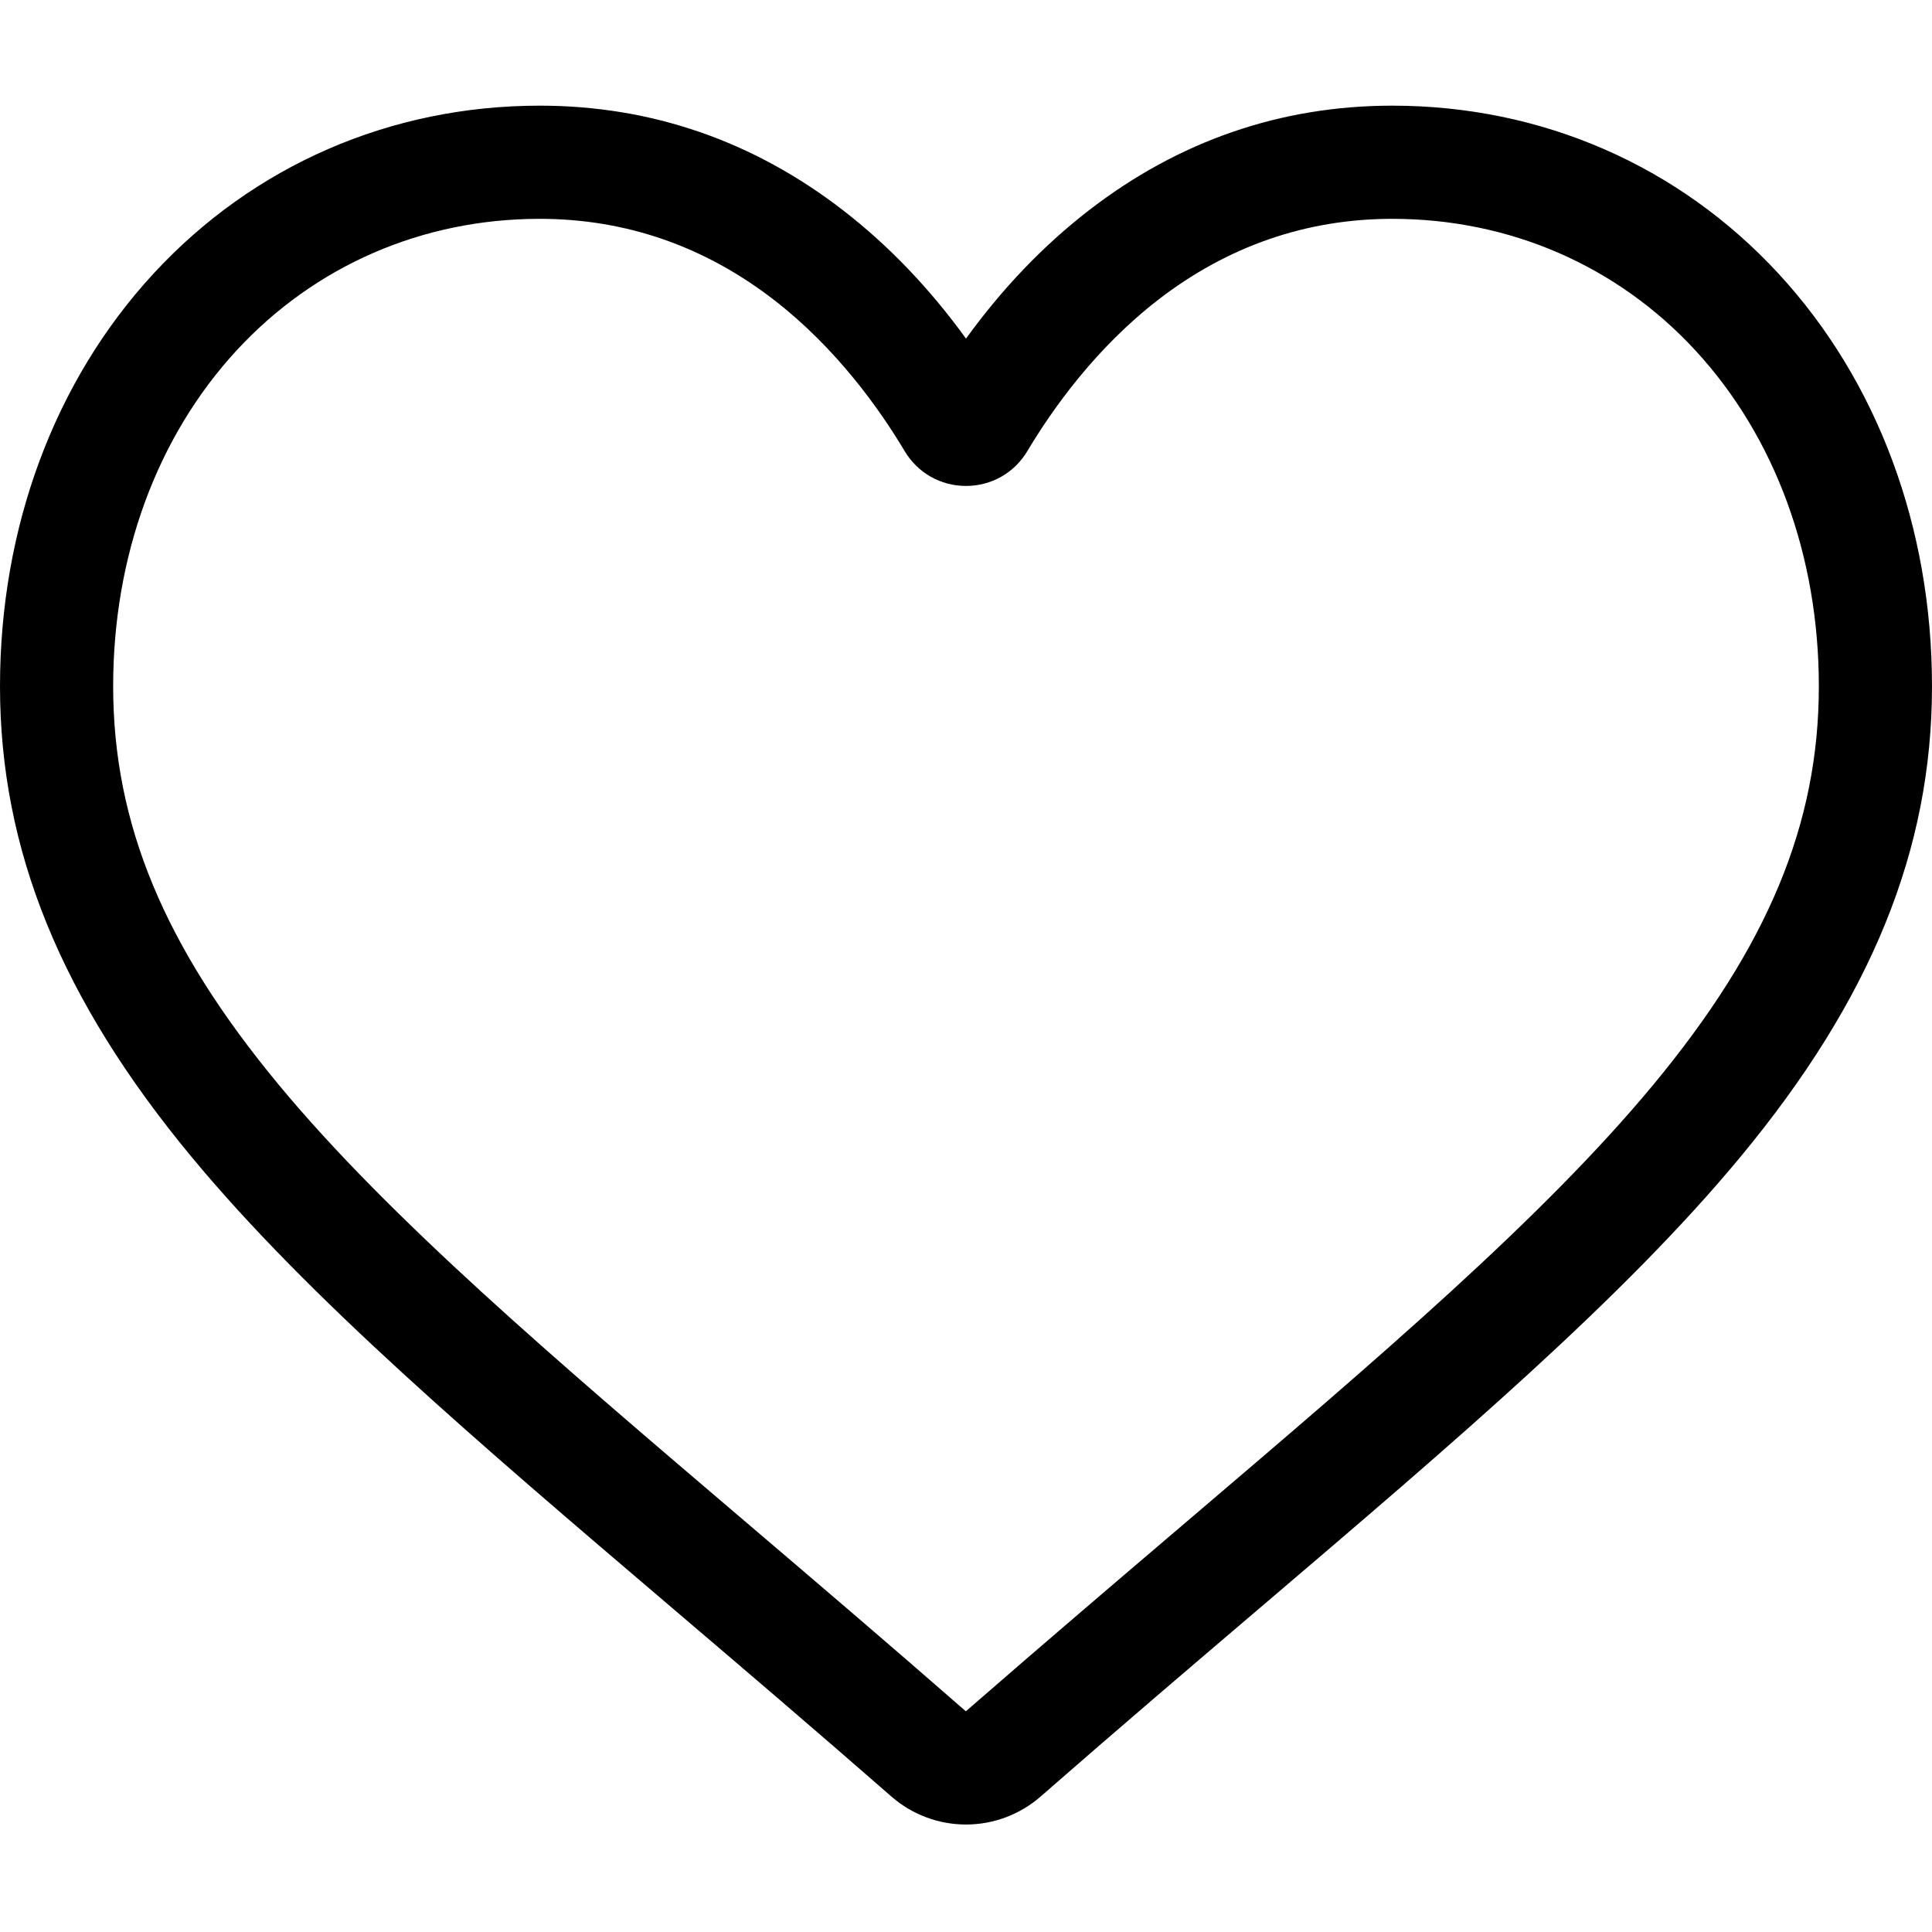
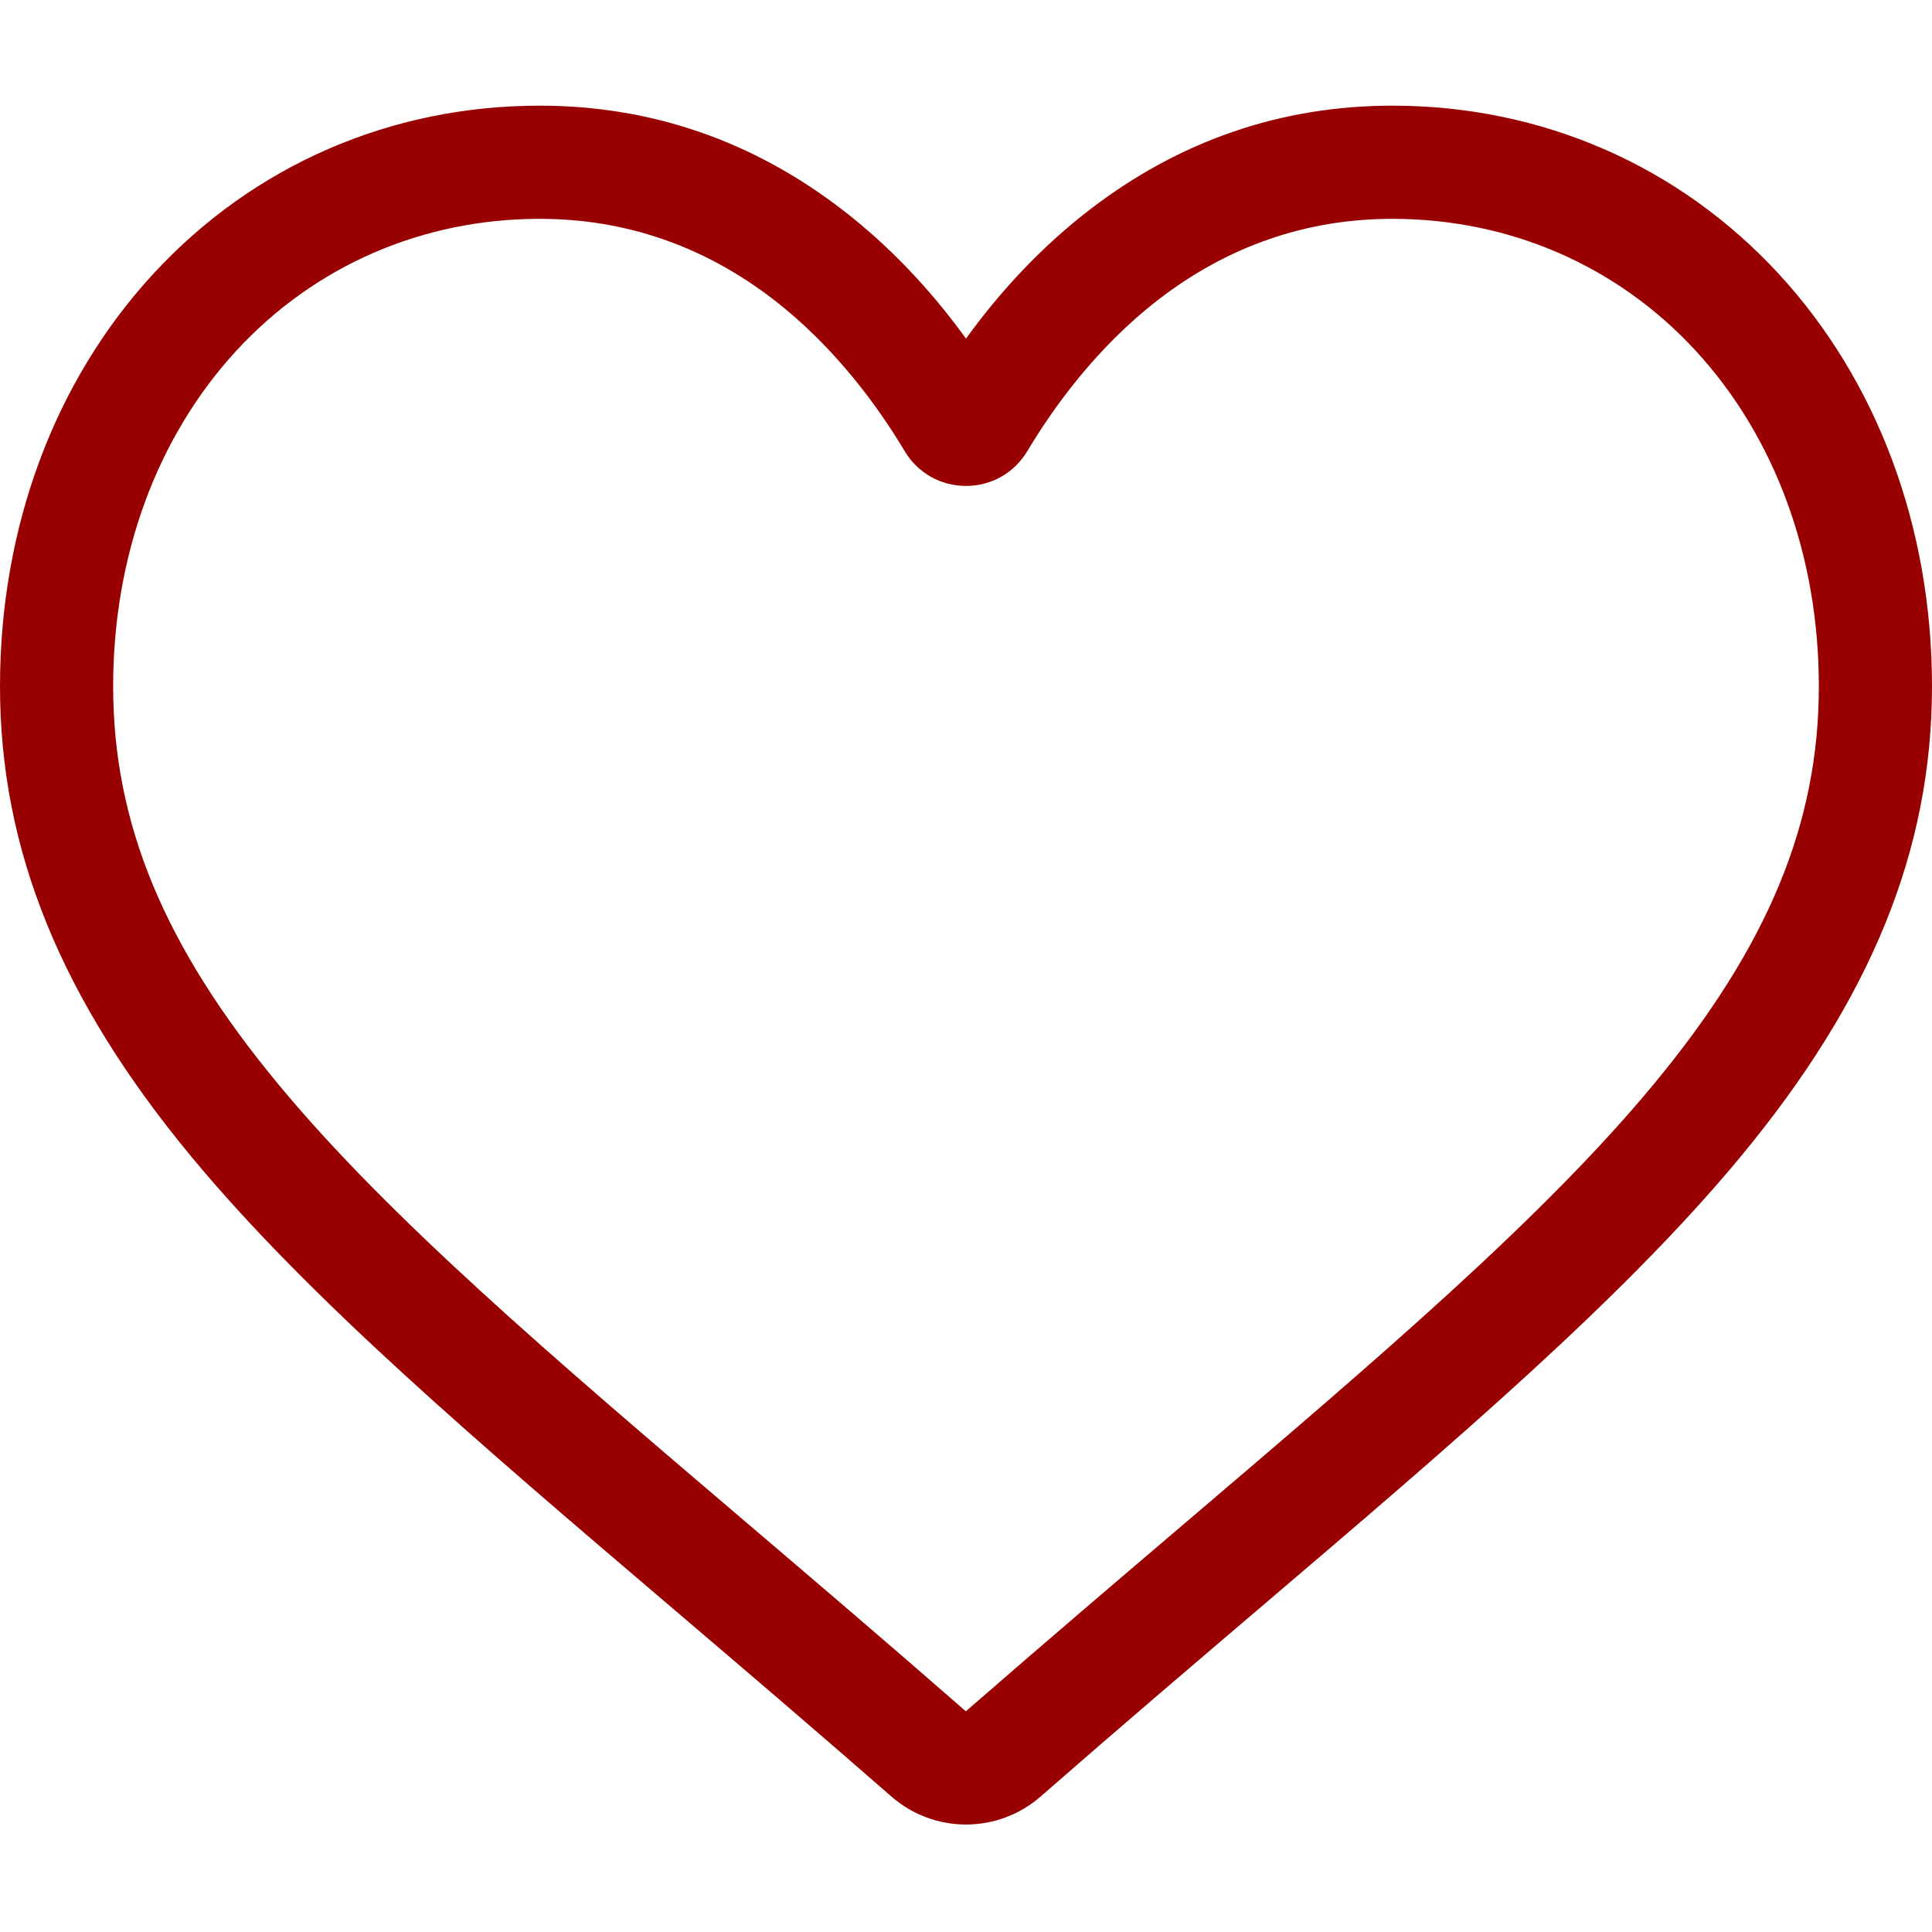
<svg xmlns="http://www.w3.org/2000/svg" viewBox="0 -28 512.001 512">
-   <path d="m256 455.516c-7.289 0-14.316-2.641-19.793-7.438-20.684-18.086-40.625-35.082-58.219-50.074l-.09-.078c-51.582-43.957-96.125-81.918-127.117-119.312-34.645-41.805-50.781-81.441-50.781-124.742 0-42.07 14.426-80.883 40.617-109.293 26.504-28.746 62.871-44.578 102.414-44.578 29.555 0 56.621 9.344 80.445 27.77 12.023 9.301 22.922 20.684 32.523 33.961 9.605-13.277 20.5-24.66 32.527-33.961 23.824-18.426 50.891-27.77 80.445-27.77 39.539 0 75.91 15.832 102.414 44.578 26.191 28.41 40.613 67.223 40.613 109.293 0 43.301-16.133 82.938-50.777 124.738-30.992 37.398-75.531 75.355-127.105 119.309-17.625 15.016-37.598 32.039-58.328 50.168-5.473 4.789-12.504 7.43-19.789 7.43zm-112.969-425.523c-31.066 0-59.605 12.398-80.367 34.914-21.07 22.855-32.676 54.449-32.676 88.965 0 36.418 13.535 68.988 43.883 105.605 29.332 35.395 72.961 72.574 123.477 115.625l.094.078c17.66 15.051 37.68 32.113 58.516 50.332 20.961-18.254 41.012-35.344 58.707-50.418 50.512-43.051 94.137-80.223 123.469-115.617 30.344-36.617 43.879-69.188 43.879-105.605 0-34.516-11.605-66.109-32.676-88.965-20.758-22.516-49.301-34.914-80.363-34.914-22.758 0-43.652 7.234-62.102 21.5-16.441 12.719-27.895 28.797-34.609 40.047-3.453 5.785-9.531 9.238-16.262 9.238s-12.809-3.453-16.262-9.238c-6.711-11.25-18.164-27.328-34.609-40.047-18.449-14.266-39.344-21.5-62.098-21.5zm0 0" />
+   <path fill="#990000" d="m256 455.516c-7.289 0-14.316-2.641-19.793-7.438-20.684-18.086-40.625-35.082-58.219-50.074l-.09-.078c-51.582-43.957-96.125-81.918-127.117-119.312-34.645-41.805-50.781-81.441-50.781-124.742 0-42.07 14.426-80.883 40.617-109.293 26.504-28.746 62.871-44.578 102.414-44.578 29.555 0 56.621 9.344 80.445 27.77 12.023 9.301 22.922 20.684 32.523 33.961 9.605-13.277 20.5-24.66 32.527-33.961 23.824-18.426 50.891-27.77 80.445-27.77 39.539 0 75.91 15.832 102.414 44.578 26.191 28.41 40.613 67.223 40.613 109.293 0 43.301-16.133 82.938-50.777 124.738-30.992 37.398-75.531 75.355-127.105 119.309-17.625 15.016-37.598 32.039-58.328 50.168-5.473 4.789-12.504 7.43-19.789 7.43zm-112.969-425.523c-31.066 0-59.605 12.398-80.367 34.914-21.07 22.855-32.676 54.449-32.676 88.965 0 36.418 13.535 68.988 43.883 105.605 29.332 35.395 72.961 72.574 123.477 115.625l.094.078c17.66 15.051 37.68 32.113 58.516 50.332 20.961-18.254 41.012-35.344 58.707-50.418 50.512-43.051 94.137-80.223 123.469-115.617 30.344-36.617 43.879-69.188 43.879-105.605 0-34.516-11.605-66.109-32.676-88.965-20.758-22.516-49.301-34.914-80.363-34.914-22.758 0-43.652 7.234-62.102 21.5-16.441 12.719-27.895 28.797-34.609 40.047-3.453 5.785-9.531 9.238-16.262 9.238s-12.809-3.453-16.262-9.238c-6.711-11.25-18.164-27.328-34.609-40.047-18.449-14.266-39.344-21.5-62.098-21.5zm0 0" />
</svg>
